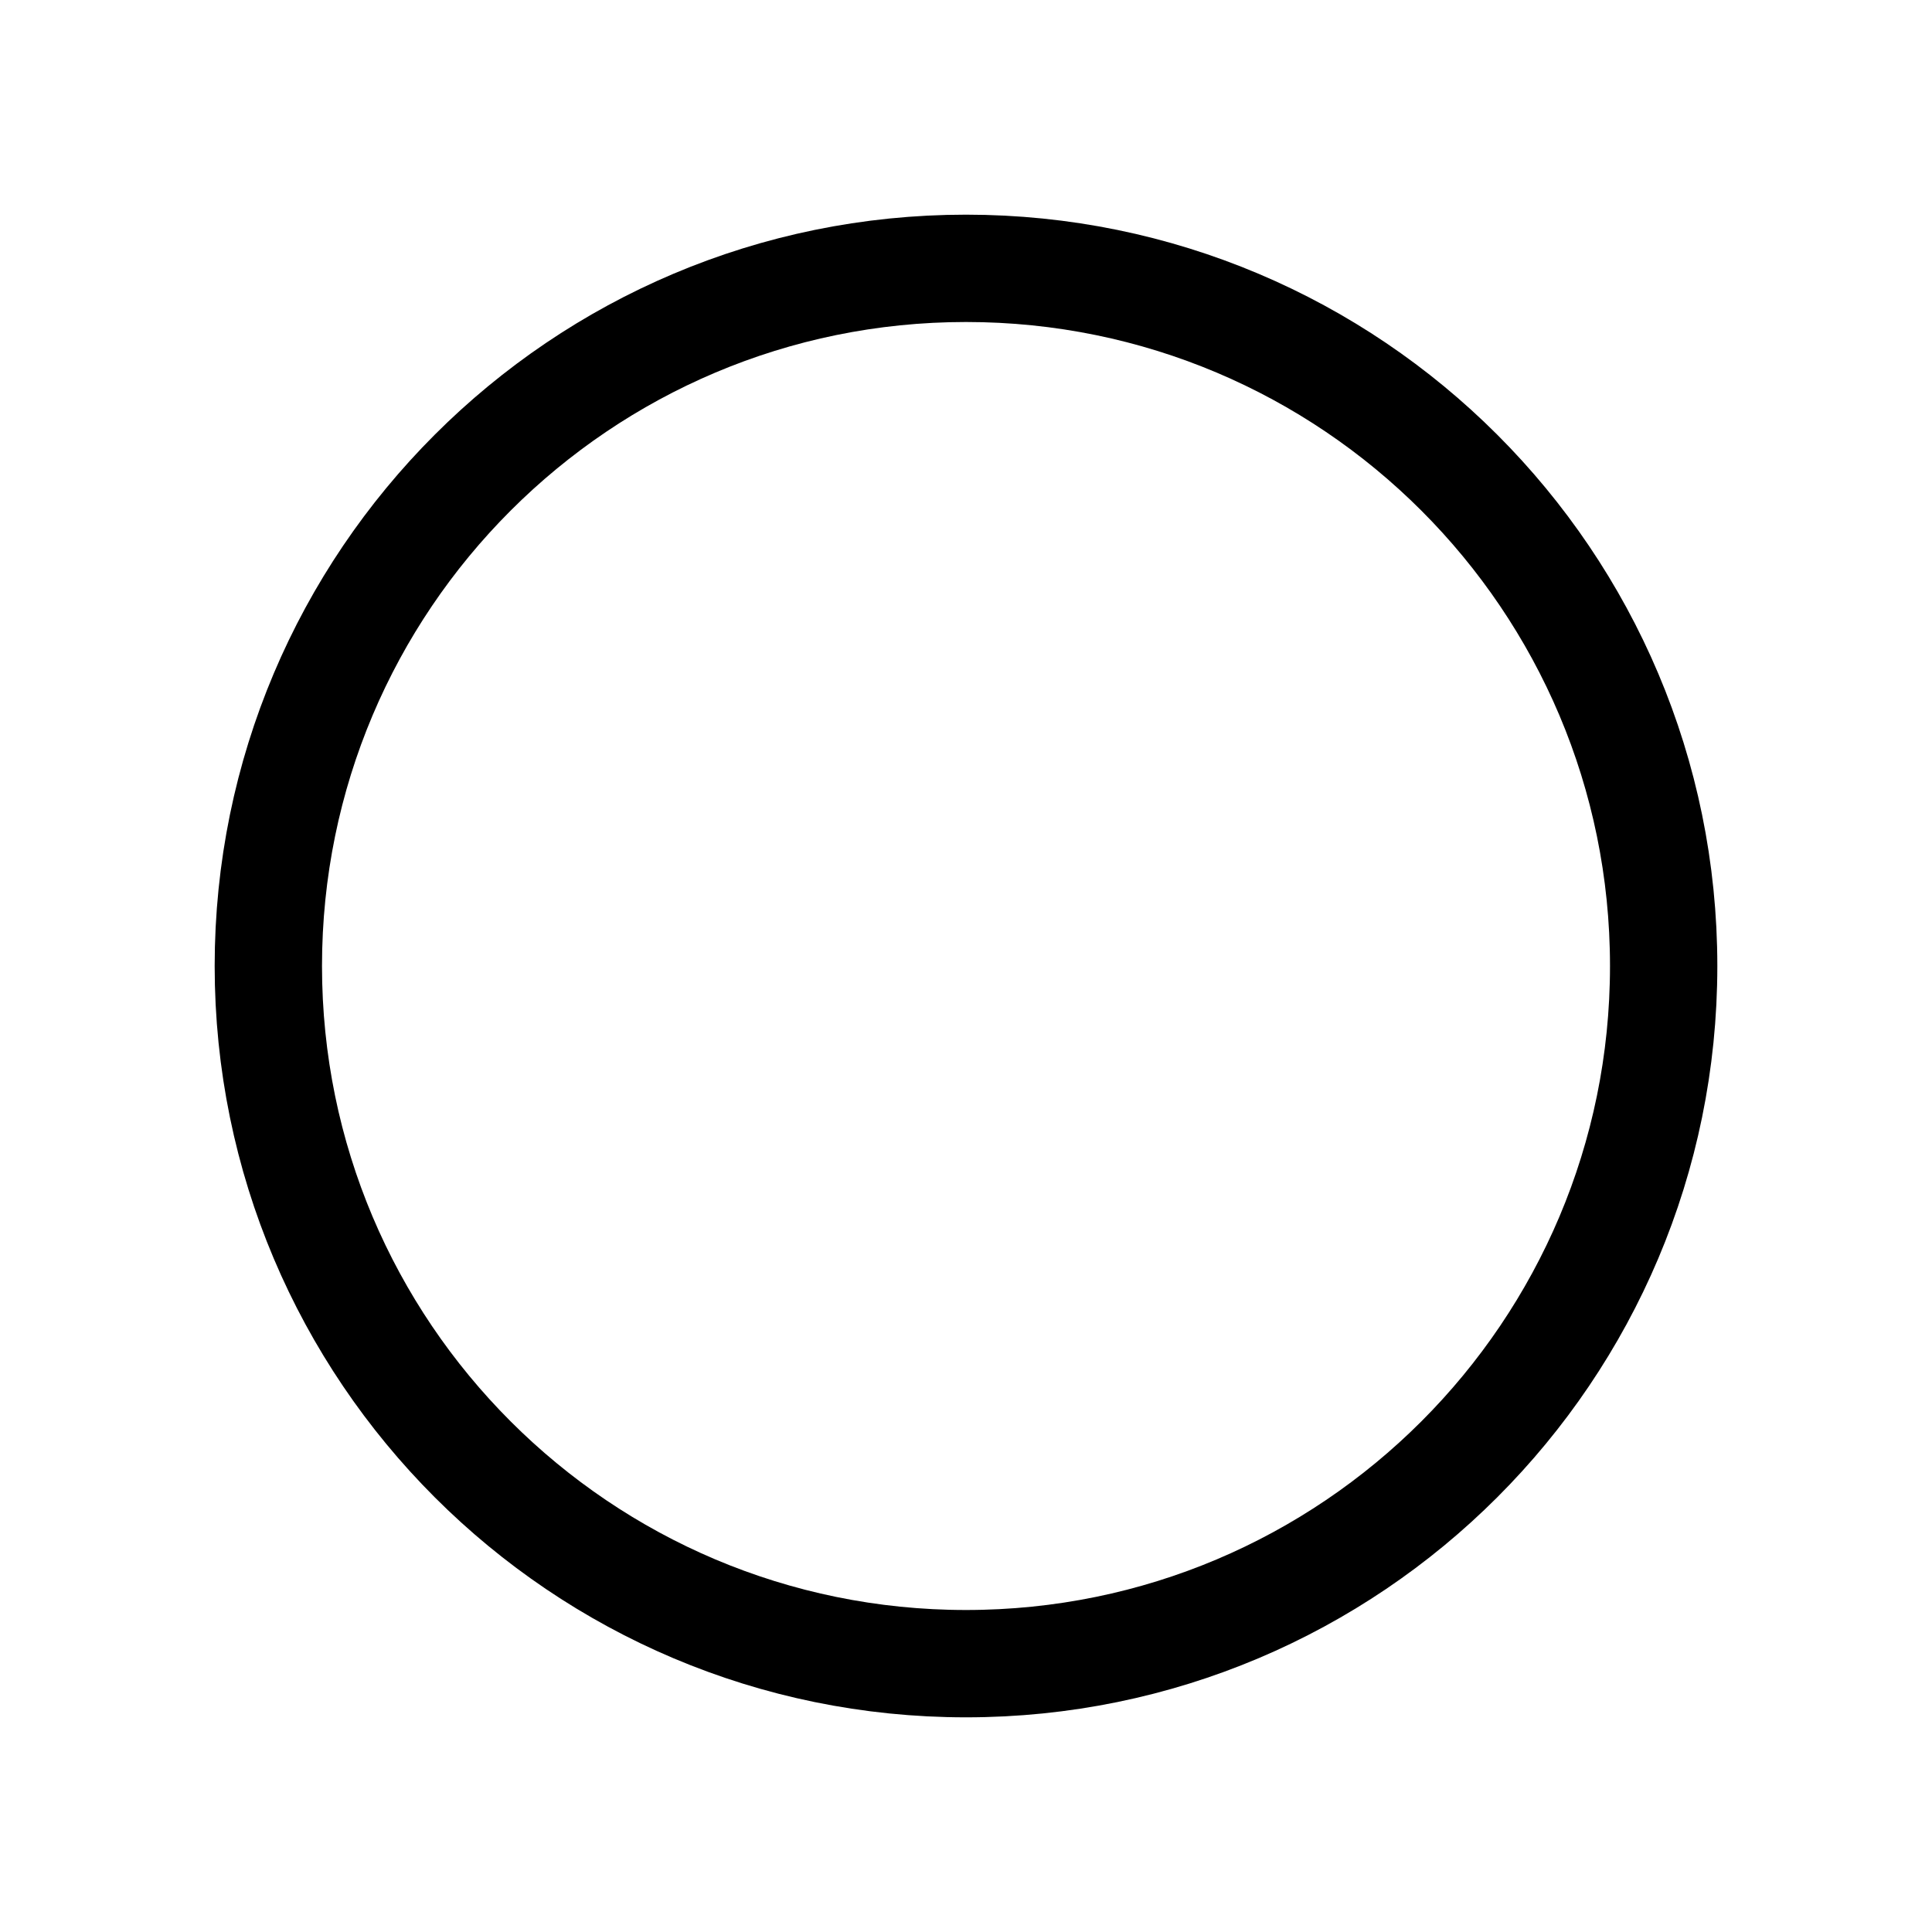
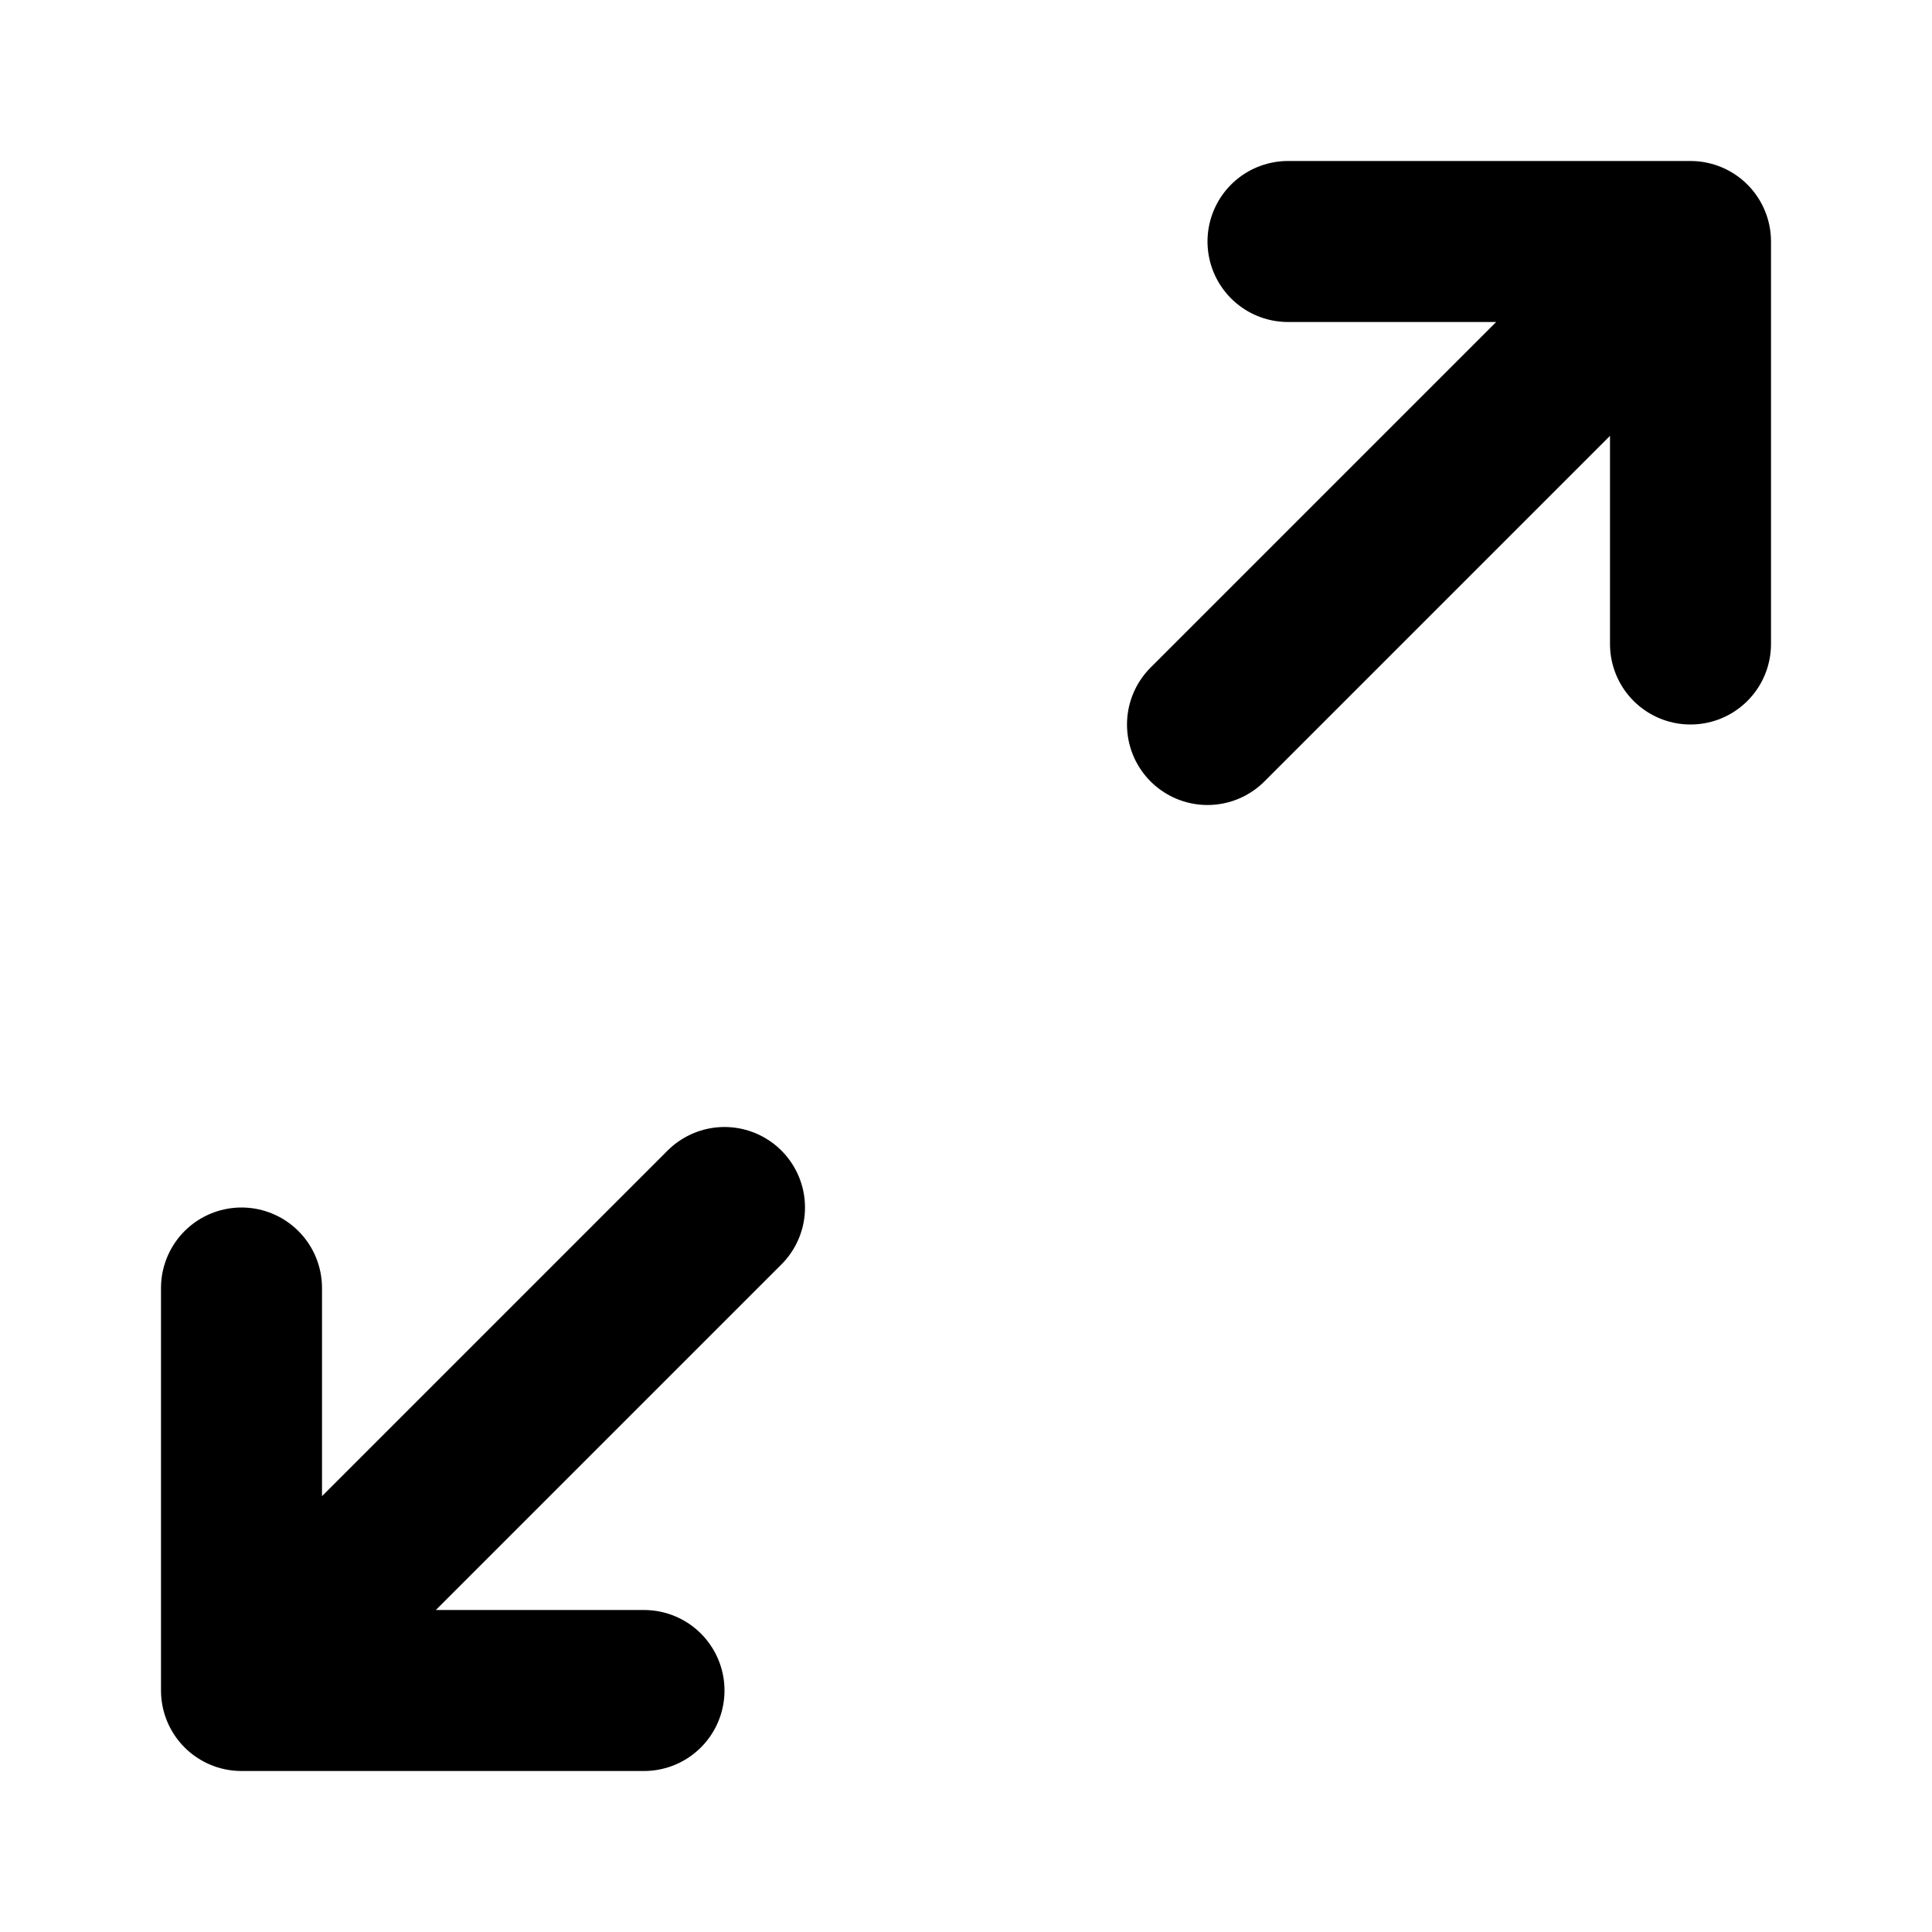
- <svg xmlns="http://www.w3.org/2000/svg" width="18" height="18" viewBox="0 0 18 18" fill="none">
-   <g clip-path="url(#clip0_1_31298)">
-     <circle cx="9" cy="9" r="6.5" stroke="black" />
+ <svg xmlns="http://www.w3.org/2000/svg" width="14" height="14" viewBox="0 0 24 24" fill="none">
+   <g clip-path="url(#clip0_489_191352)">
+     <path d="M9 15L3 21M3 21L3 16M3 21L8 21M15 9L21 3M21 3L21 8M21 3L16 3" stroke="black" stroke-width="2" stroke-linecap="round" stroke-linejoin="round" />
  </g>
  <defs>
-     <clipPath id="clip0_1_31298">
-       <rect width="18" height="18" fill="black" />
+     <clipPath id="clip0_489_191352">
+       <rect width="24" height="24" fill="black" />
    </clipPath>
  </defs>
</svg>
